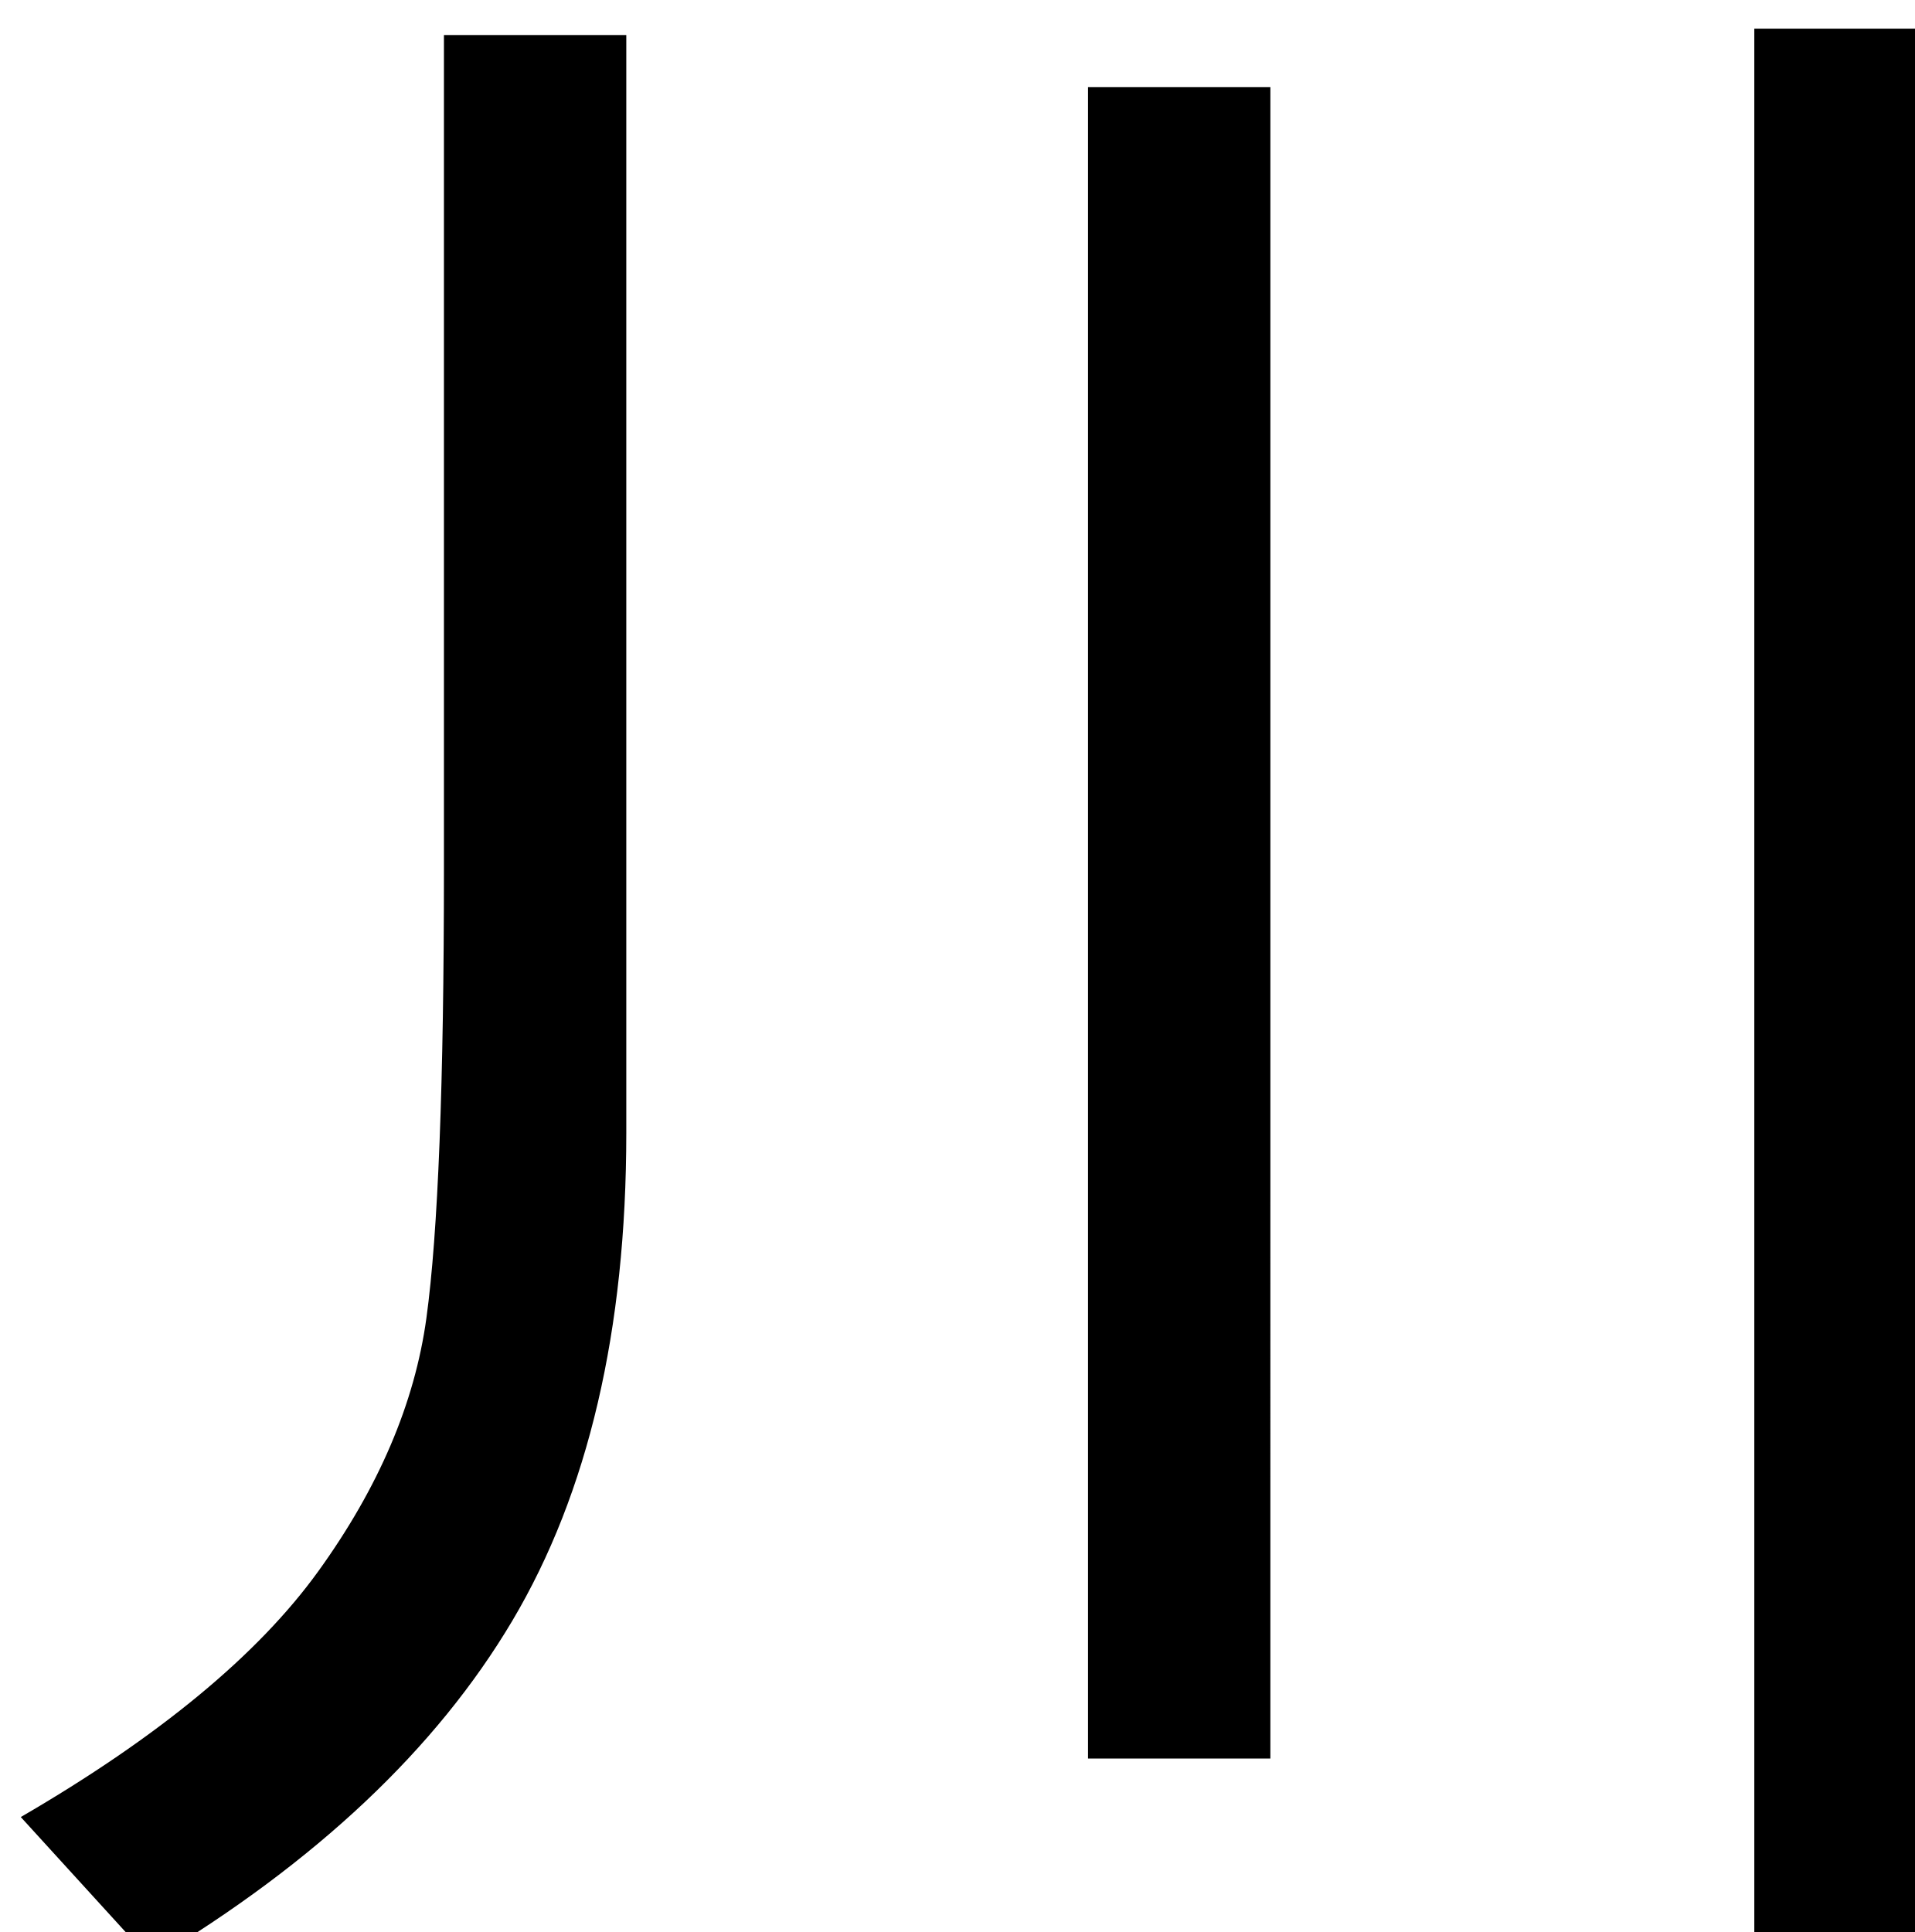
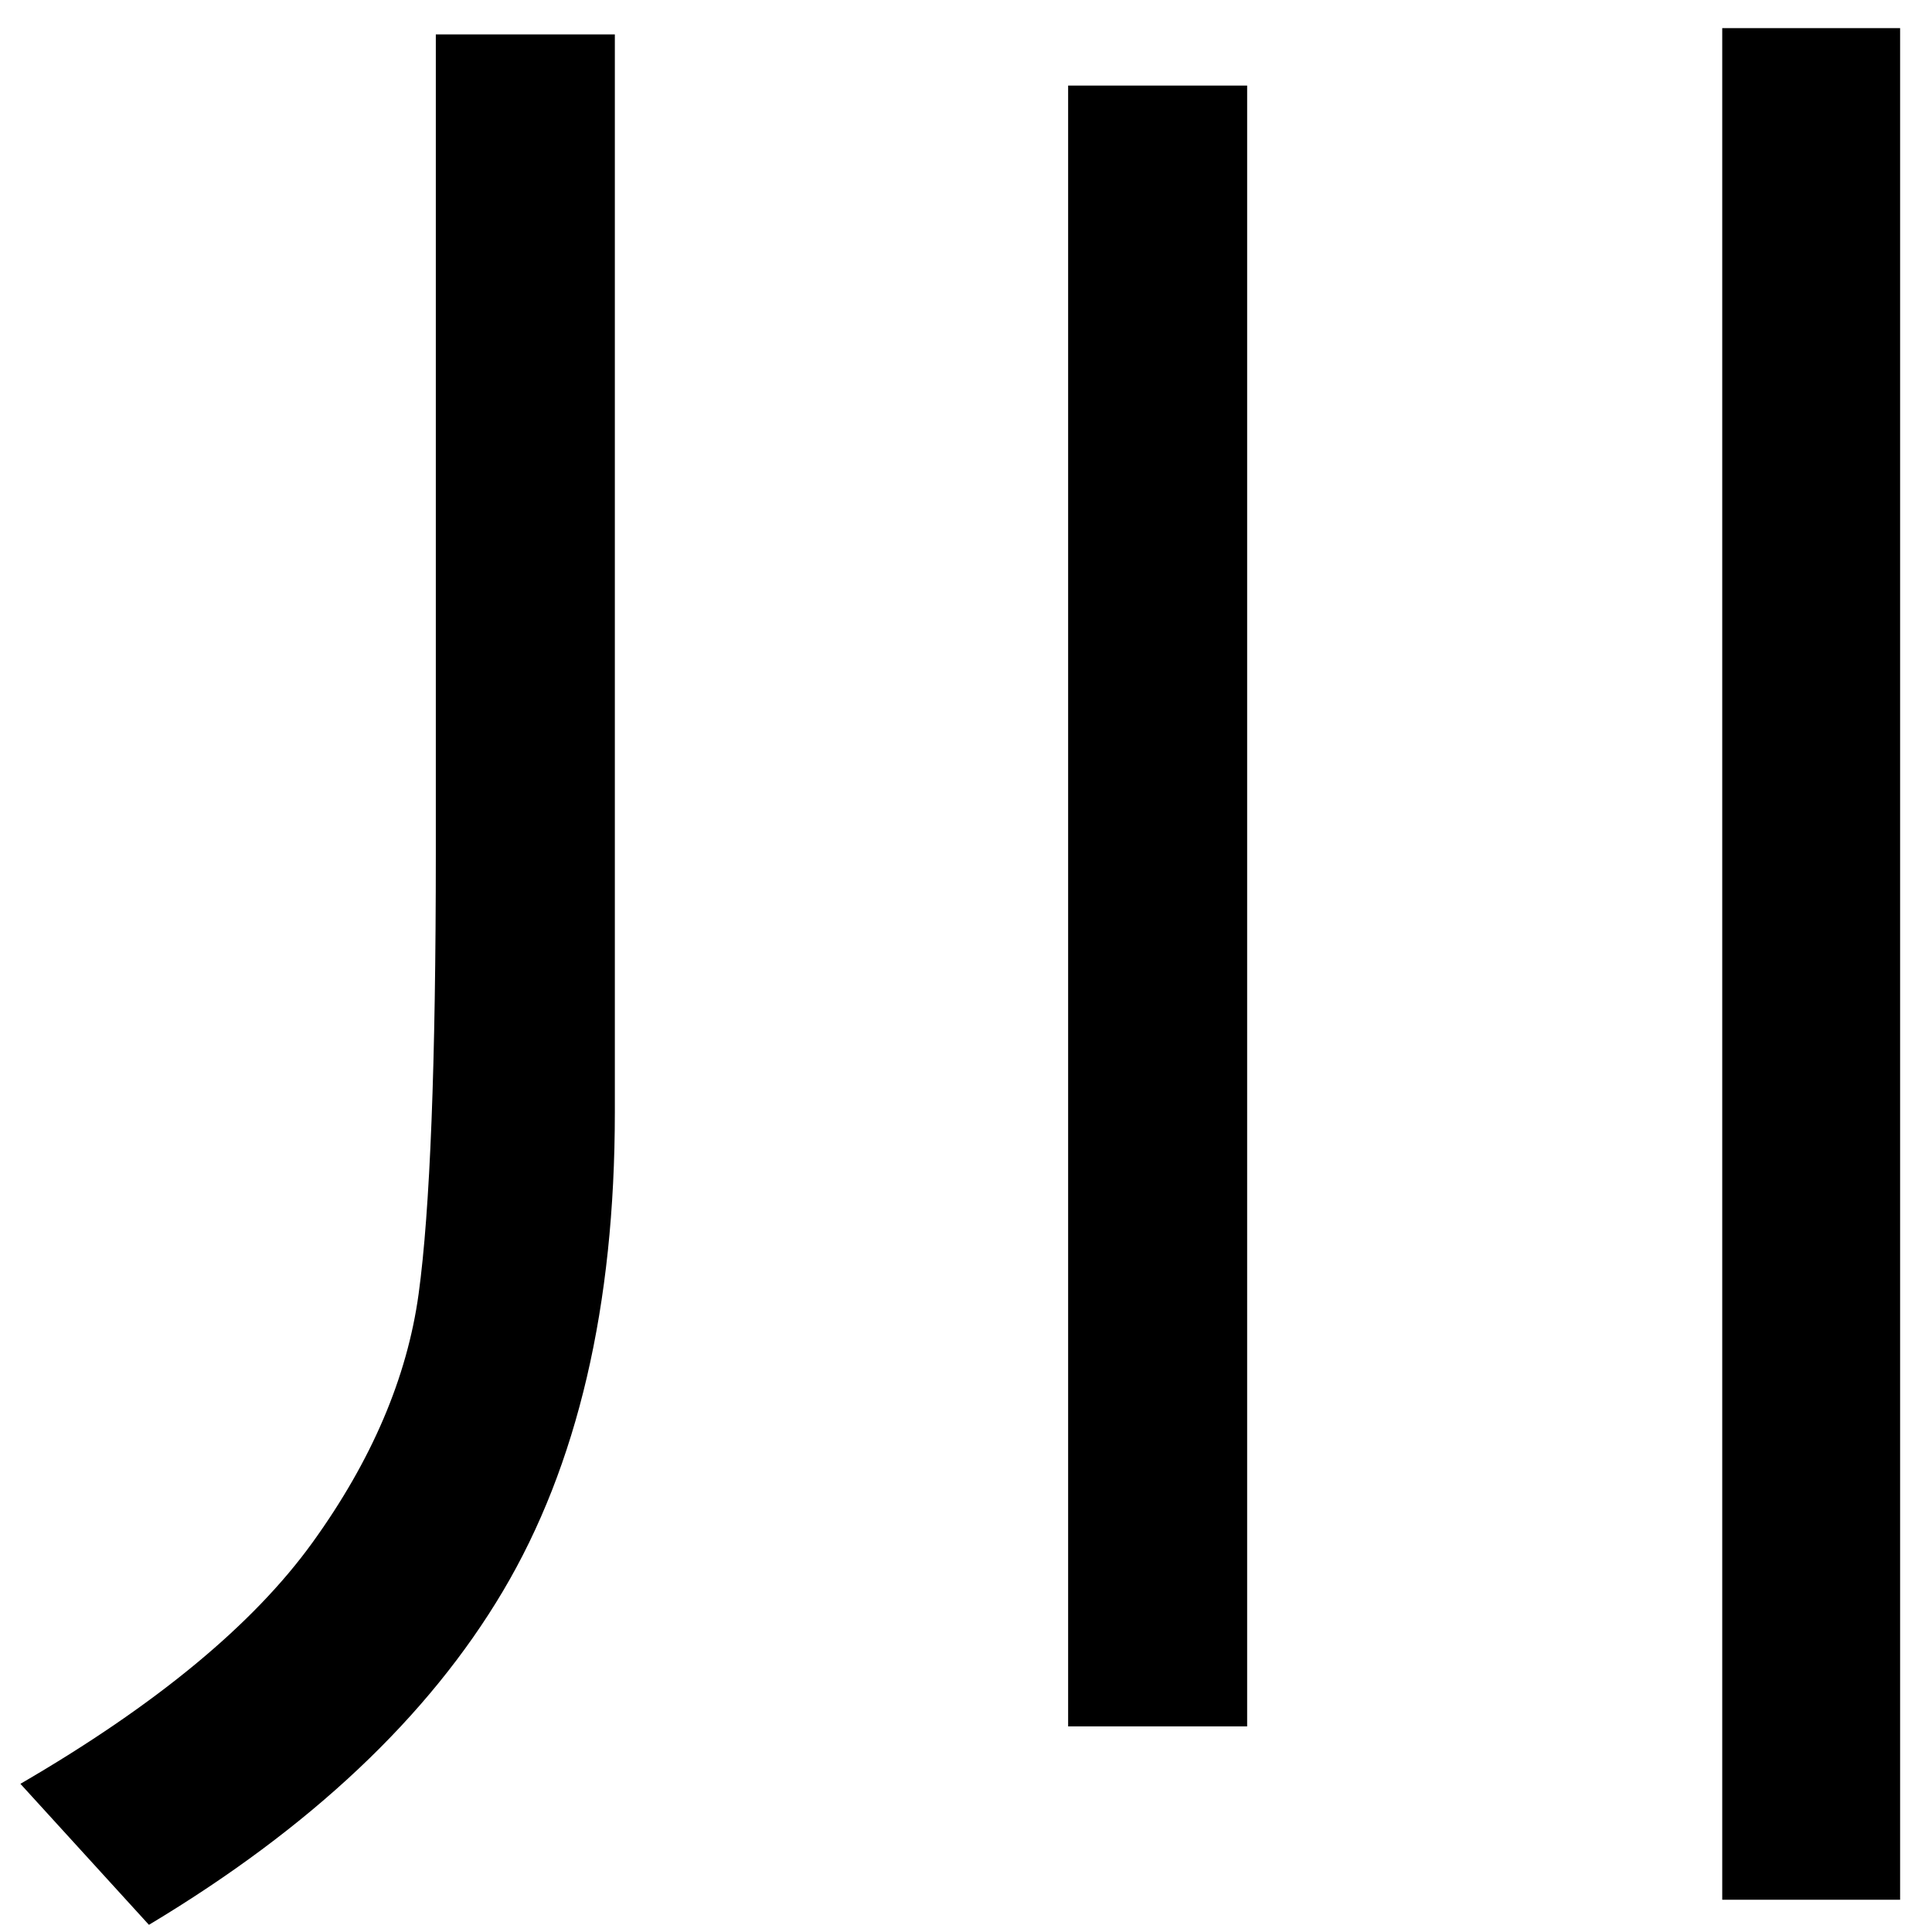
- <svg xmlns="http://www.w3.org/2000/svg" fill-opacity="1" color-rendering="auto" color-interpolation="auto" text-rendering="auto" stroke="black" stroke-linecap="square" stroke-miterlimit="10" shape-rendering="auto" stroke-opacity="1" fill="black" stroke-dasharray="none" font-weight="normal" stroke-width="1" font-family="'Dialog'" font-style="normal" stroke-linejoin="miter" font-size="12" stroke-dashoffset="0" image-rendering="auto" version="1.1" id="svg9">
+ <svg xmlns="http://www.w3.org/2000/svg" fill-opacity="1" color-rendering="auto" color-interpolation="auto" text-rendering="auto" stroke="black" stroke-linecap="square" stroke-miterlimit="10" shape-rendering="auto" stroke-opacity="1" fill="black" stroke-dasharray="none" font-weight="normal" stroke-width="1" font-family="'Dialog'" font-style="normal" stroke-linejoin="miter" font-size="12" stroke-dashoffset="0" image-rendering="auto" version="1.1" id="svg9" width="100%" height="100%" viewBox="0 0 100 100" preserveAspectRatio="xMidYMid meet">
  <defs id="genericDefs" />
  <g id="g7" transform="matrix(0.4223812,0,0,0.3844214,-6.011862,-56.44062)">
    <g id="g5">
      <path d="m 247.078,402.609 h -21.797 v -252 h 21.797 z m -157.5,-106.031 q 0,39.094 -13.711,64.477 -13.711,25.383 -43.383,44.93 L 16.734,387 q 24.891,-15.891 35.789,-32.484 10.899,-16.594 13.008,-33.469 2.109,-16.875 2.109,-59.344 v -110.25 h 21.938 z m 77.484,82.688 H 145.125 V 158.344 h 21.938 z" id="path3" style="stroke:none" />
    </g>
  </g>
</svg>
